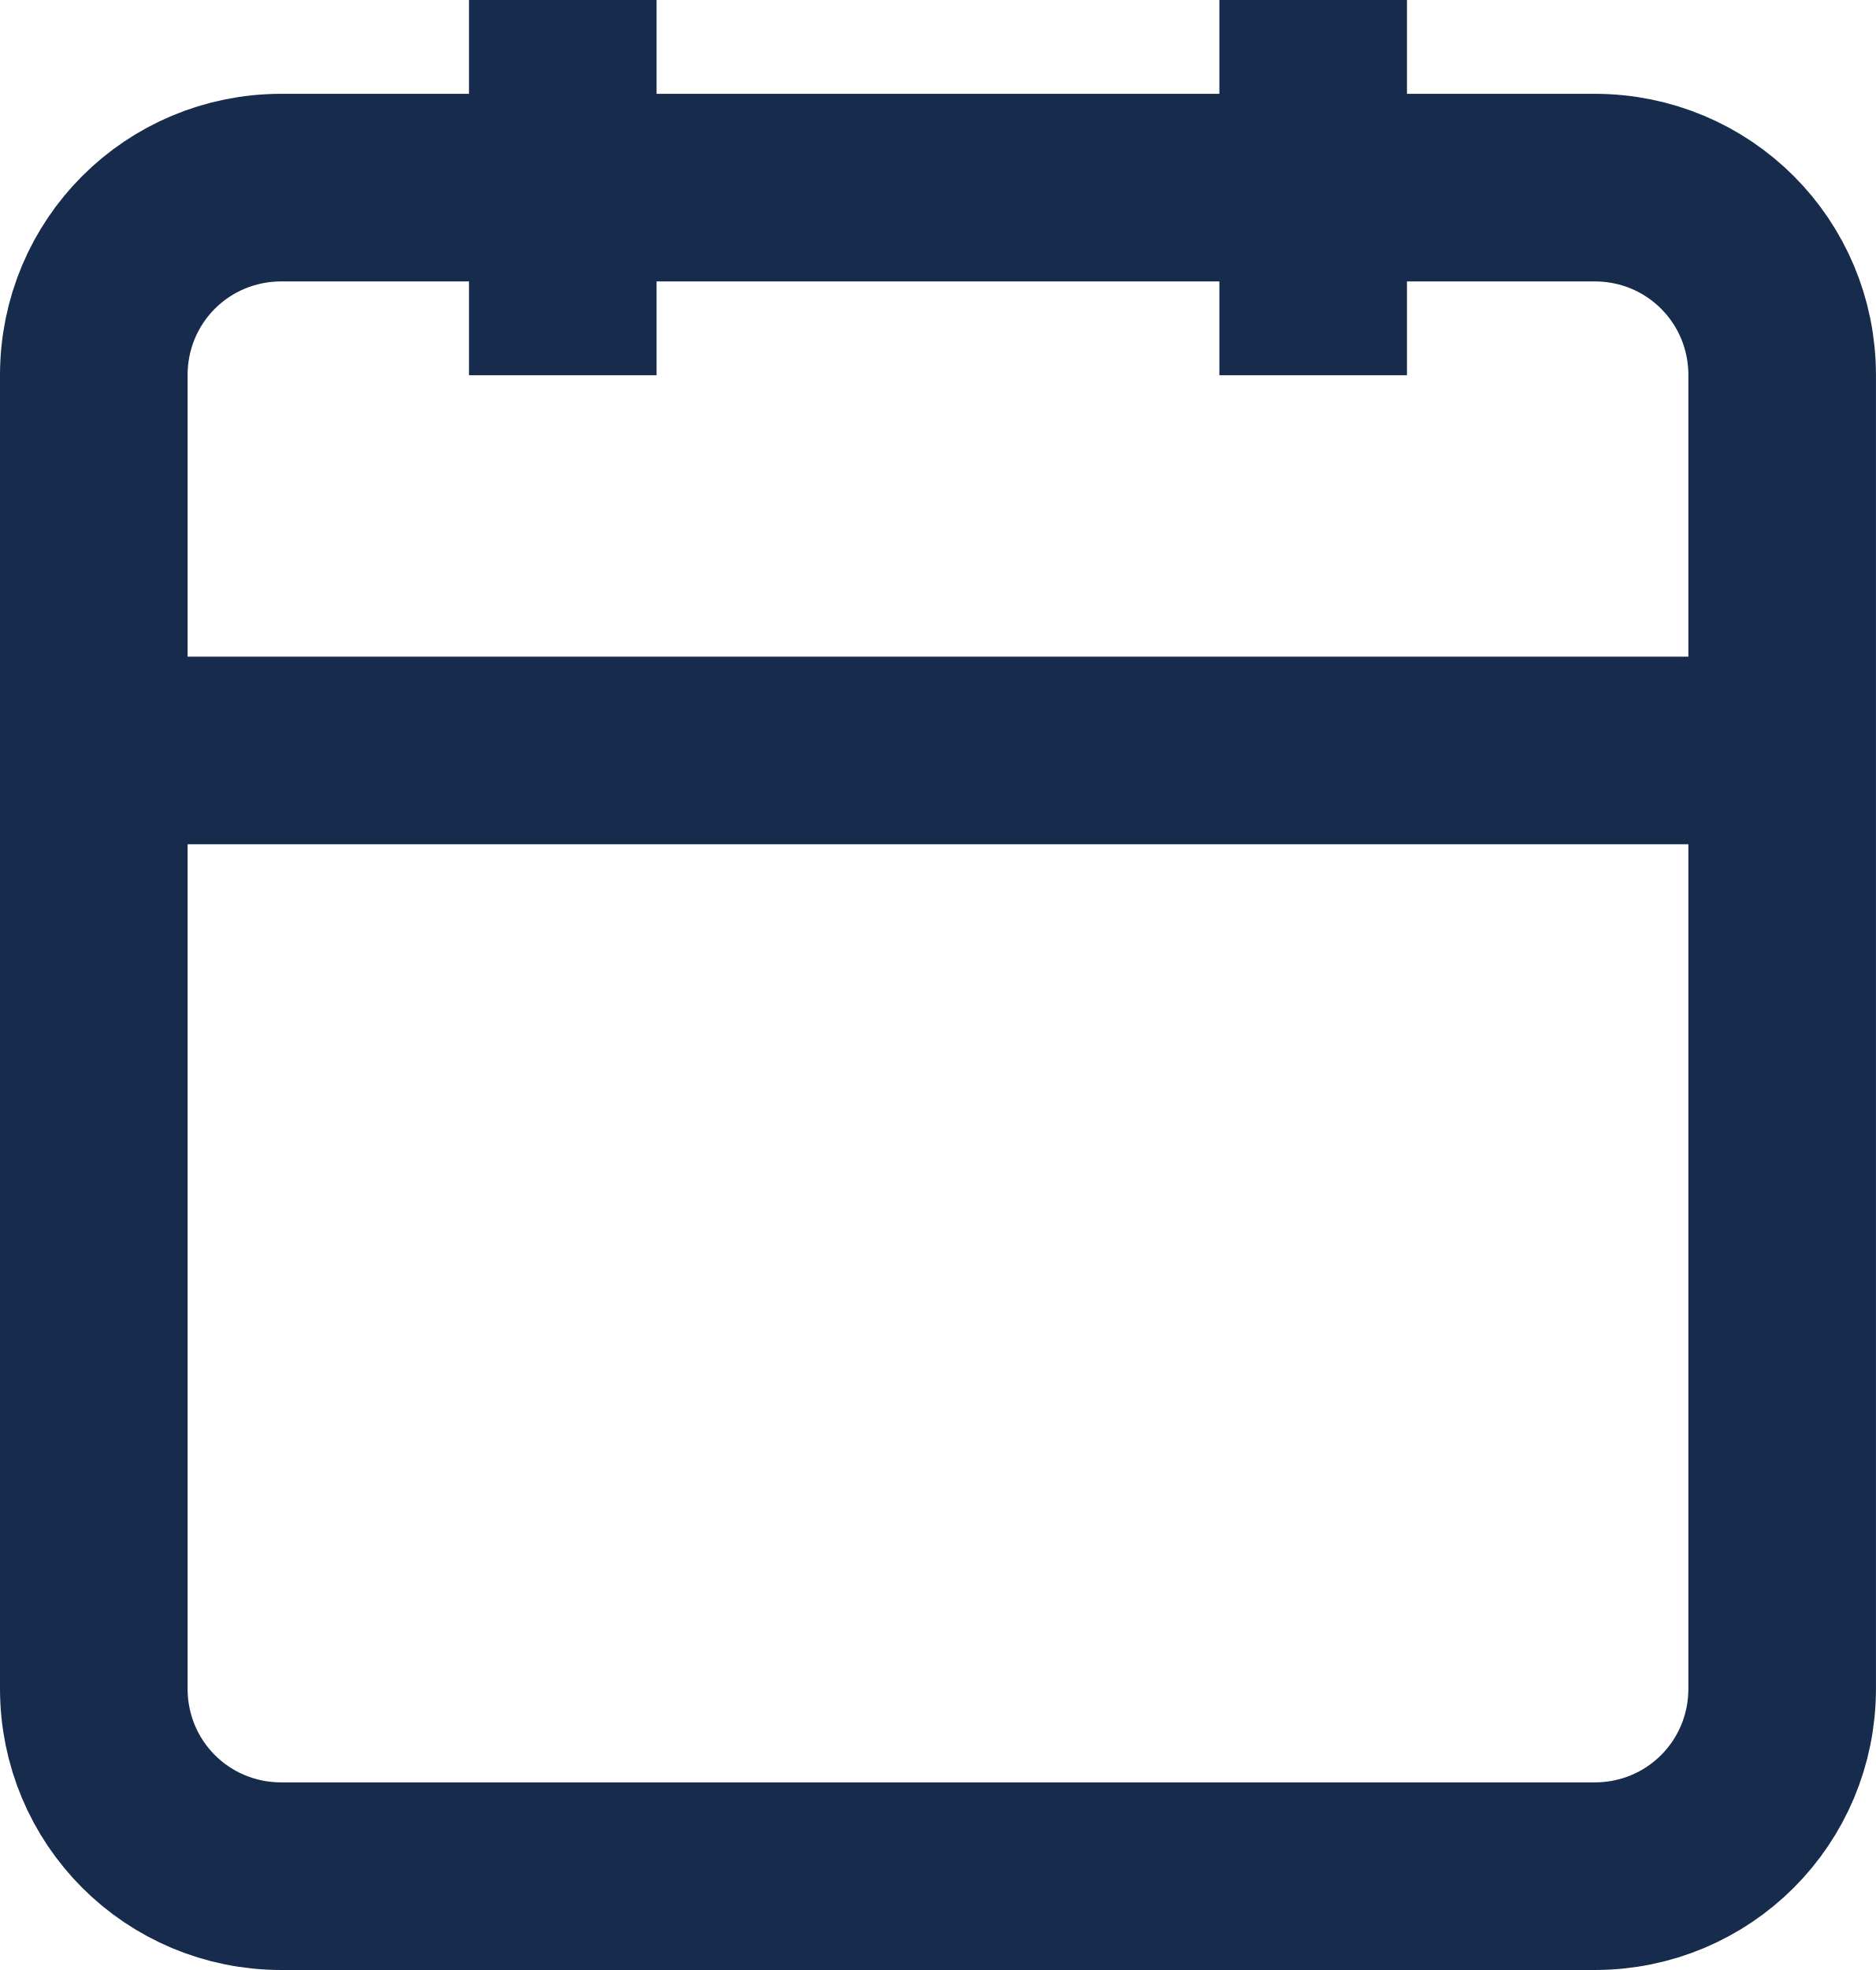
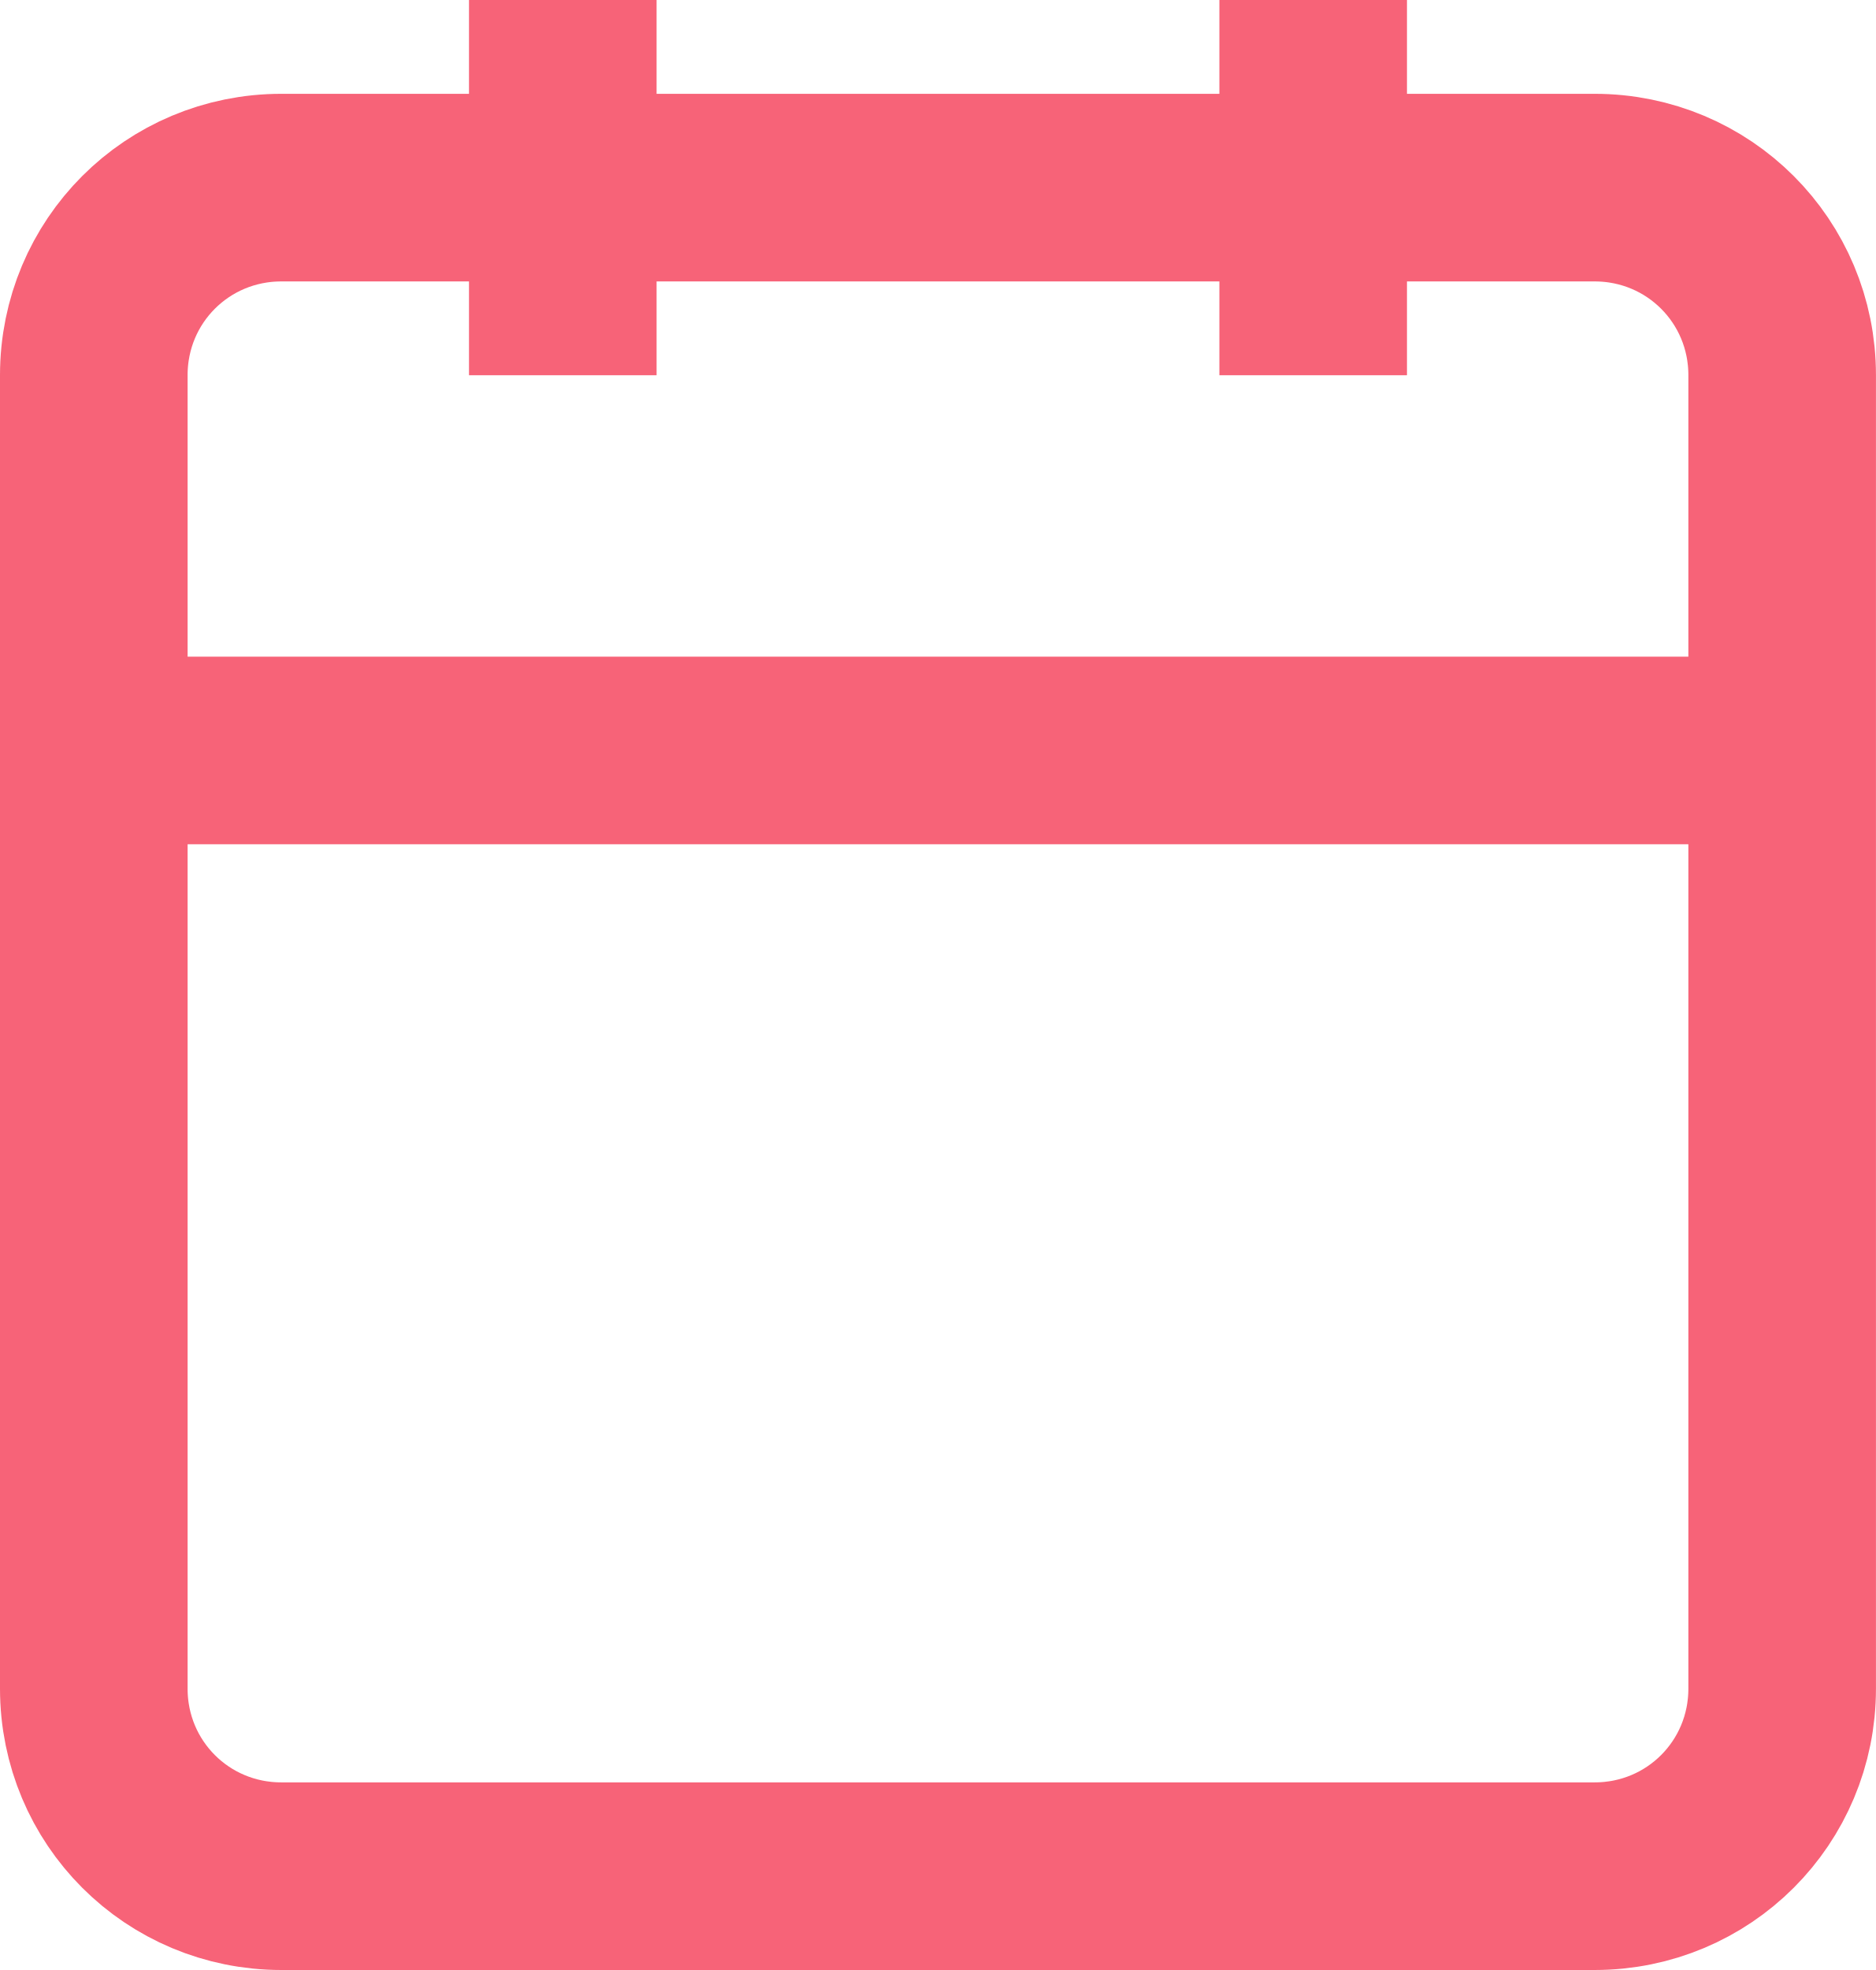
<svg xmlns="http://www.w3.org/2000/svg" width="20" height="21" viewBox="0 0 20 21" fill="none">
-   <path d="M3 2H17C18.11 2 19 2.89 19 4V18C19 19.11 18.11 20 17 20H3C1.89 20 1 19.11 1 18V4C1 2.89 1.89 2 3 2Z" stroke="#172B4D" stroke-width="2" stroke-linecap="round" />
-   <path d="M14 0V4V0Z" stroke="#172B4D" stroke-width="2" stroke-linecap="round" />
-   <path d="M6 0V4V0Z" stroke="#172B4D" stroke-width="2" stroke-linecap="round" />
-   <path d="M1 8H19H1Z" stroke="#172B4D" stroke-width="2" stroke-linecap="round" />
+   <path d="M3 2H17C18.11 2 19 2.89 19 4V18C19 19.11 18.11 20 17 20H3C1.89 20 1 19.11 1 18V4C1 2.89 1.89 2 3 2Z" stroke="#F76378" stroke-width="2" stroke-linecap="round" />
+   <path d="M14 0V4V0Z" stroke="#F76378" stroke-width="2" stroke-linecap="round" />
+   <path d="M6 0V4V0Z" stroke="#F76378" stroke-width="2" stroke-linecap="round" />
+   <path d="M1 8H19H1Z" stroke="#F76378" stroke-width="2" stroke-linecap="round" />
</svg>
